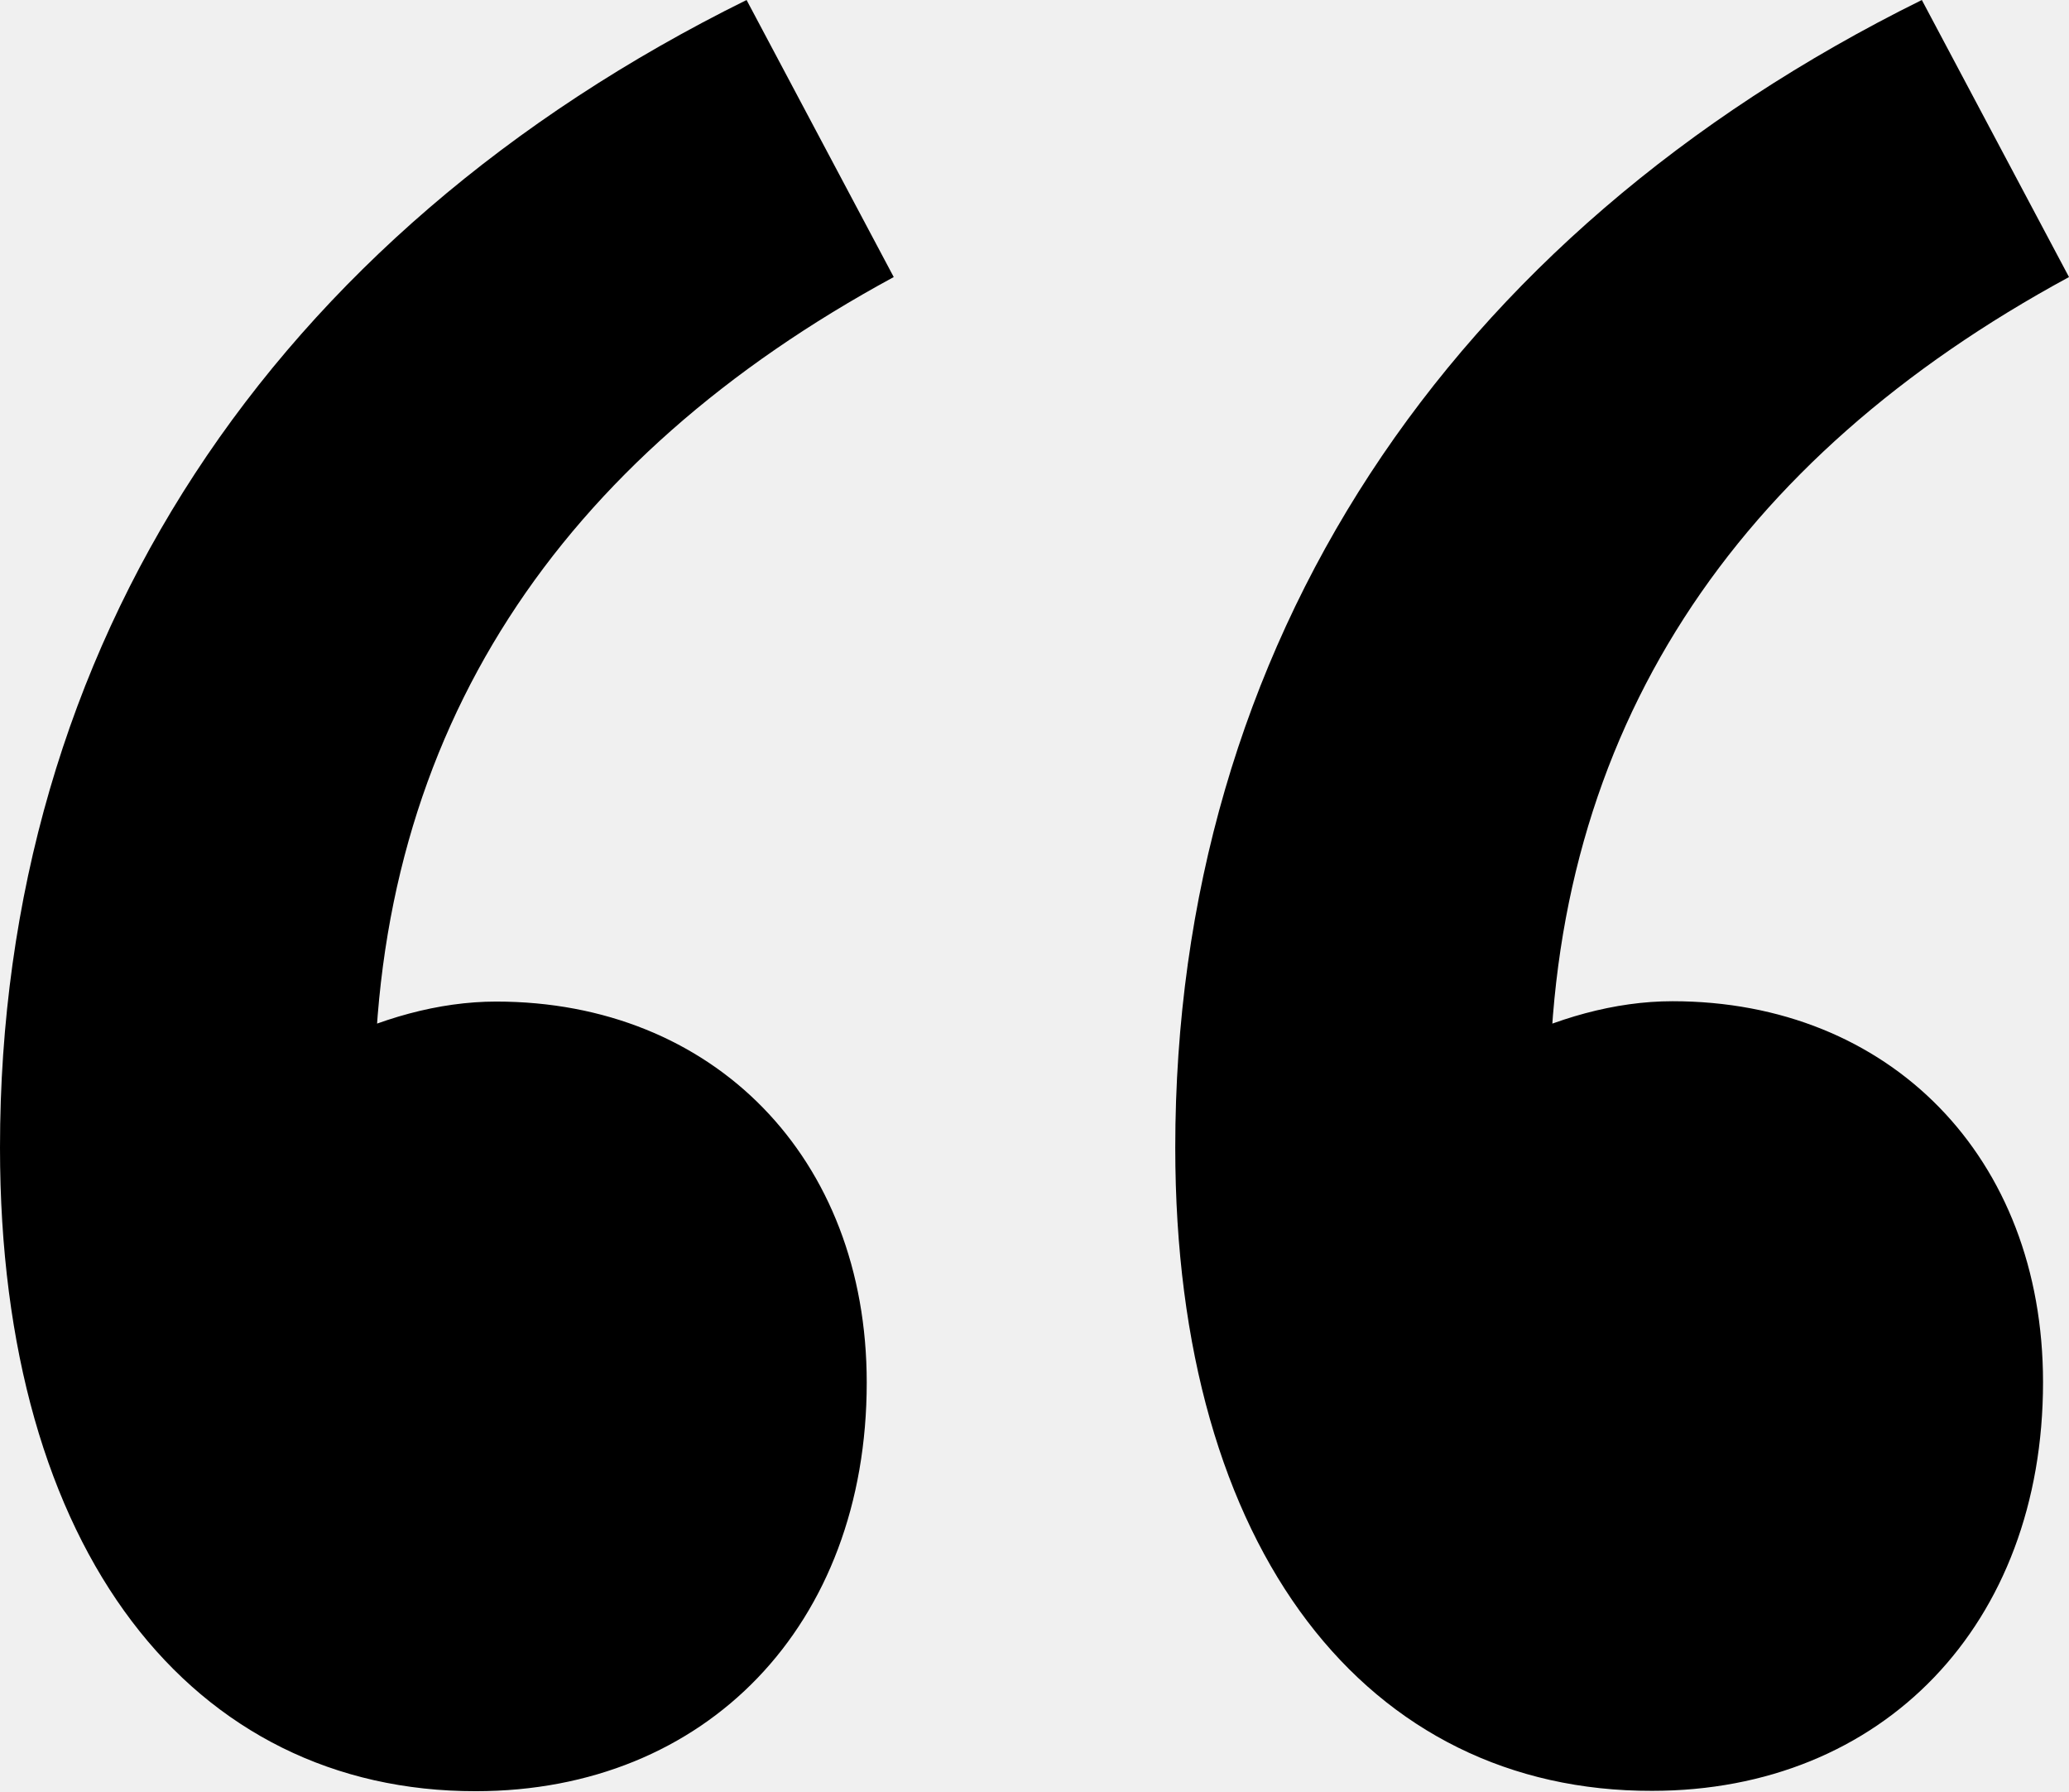
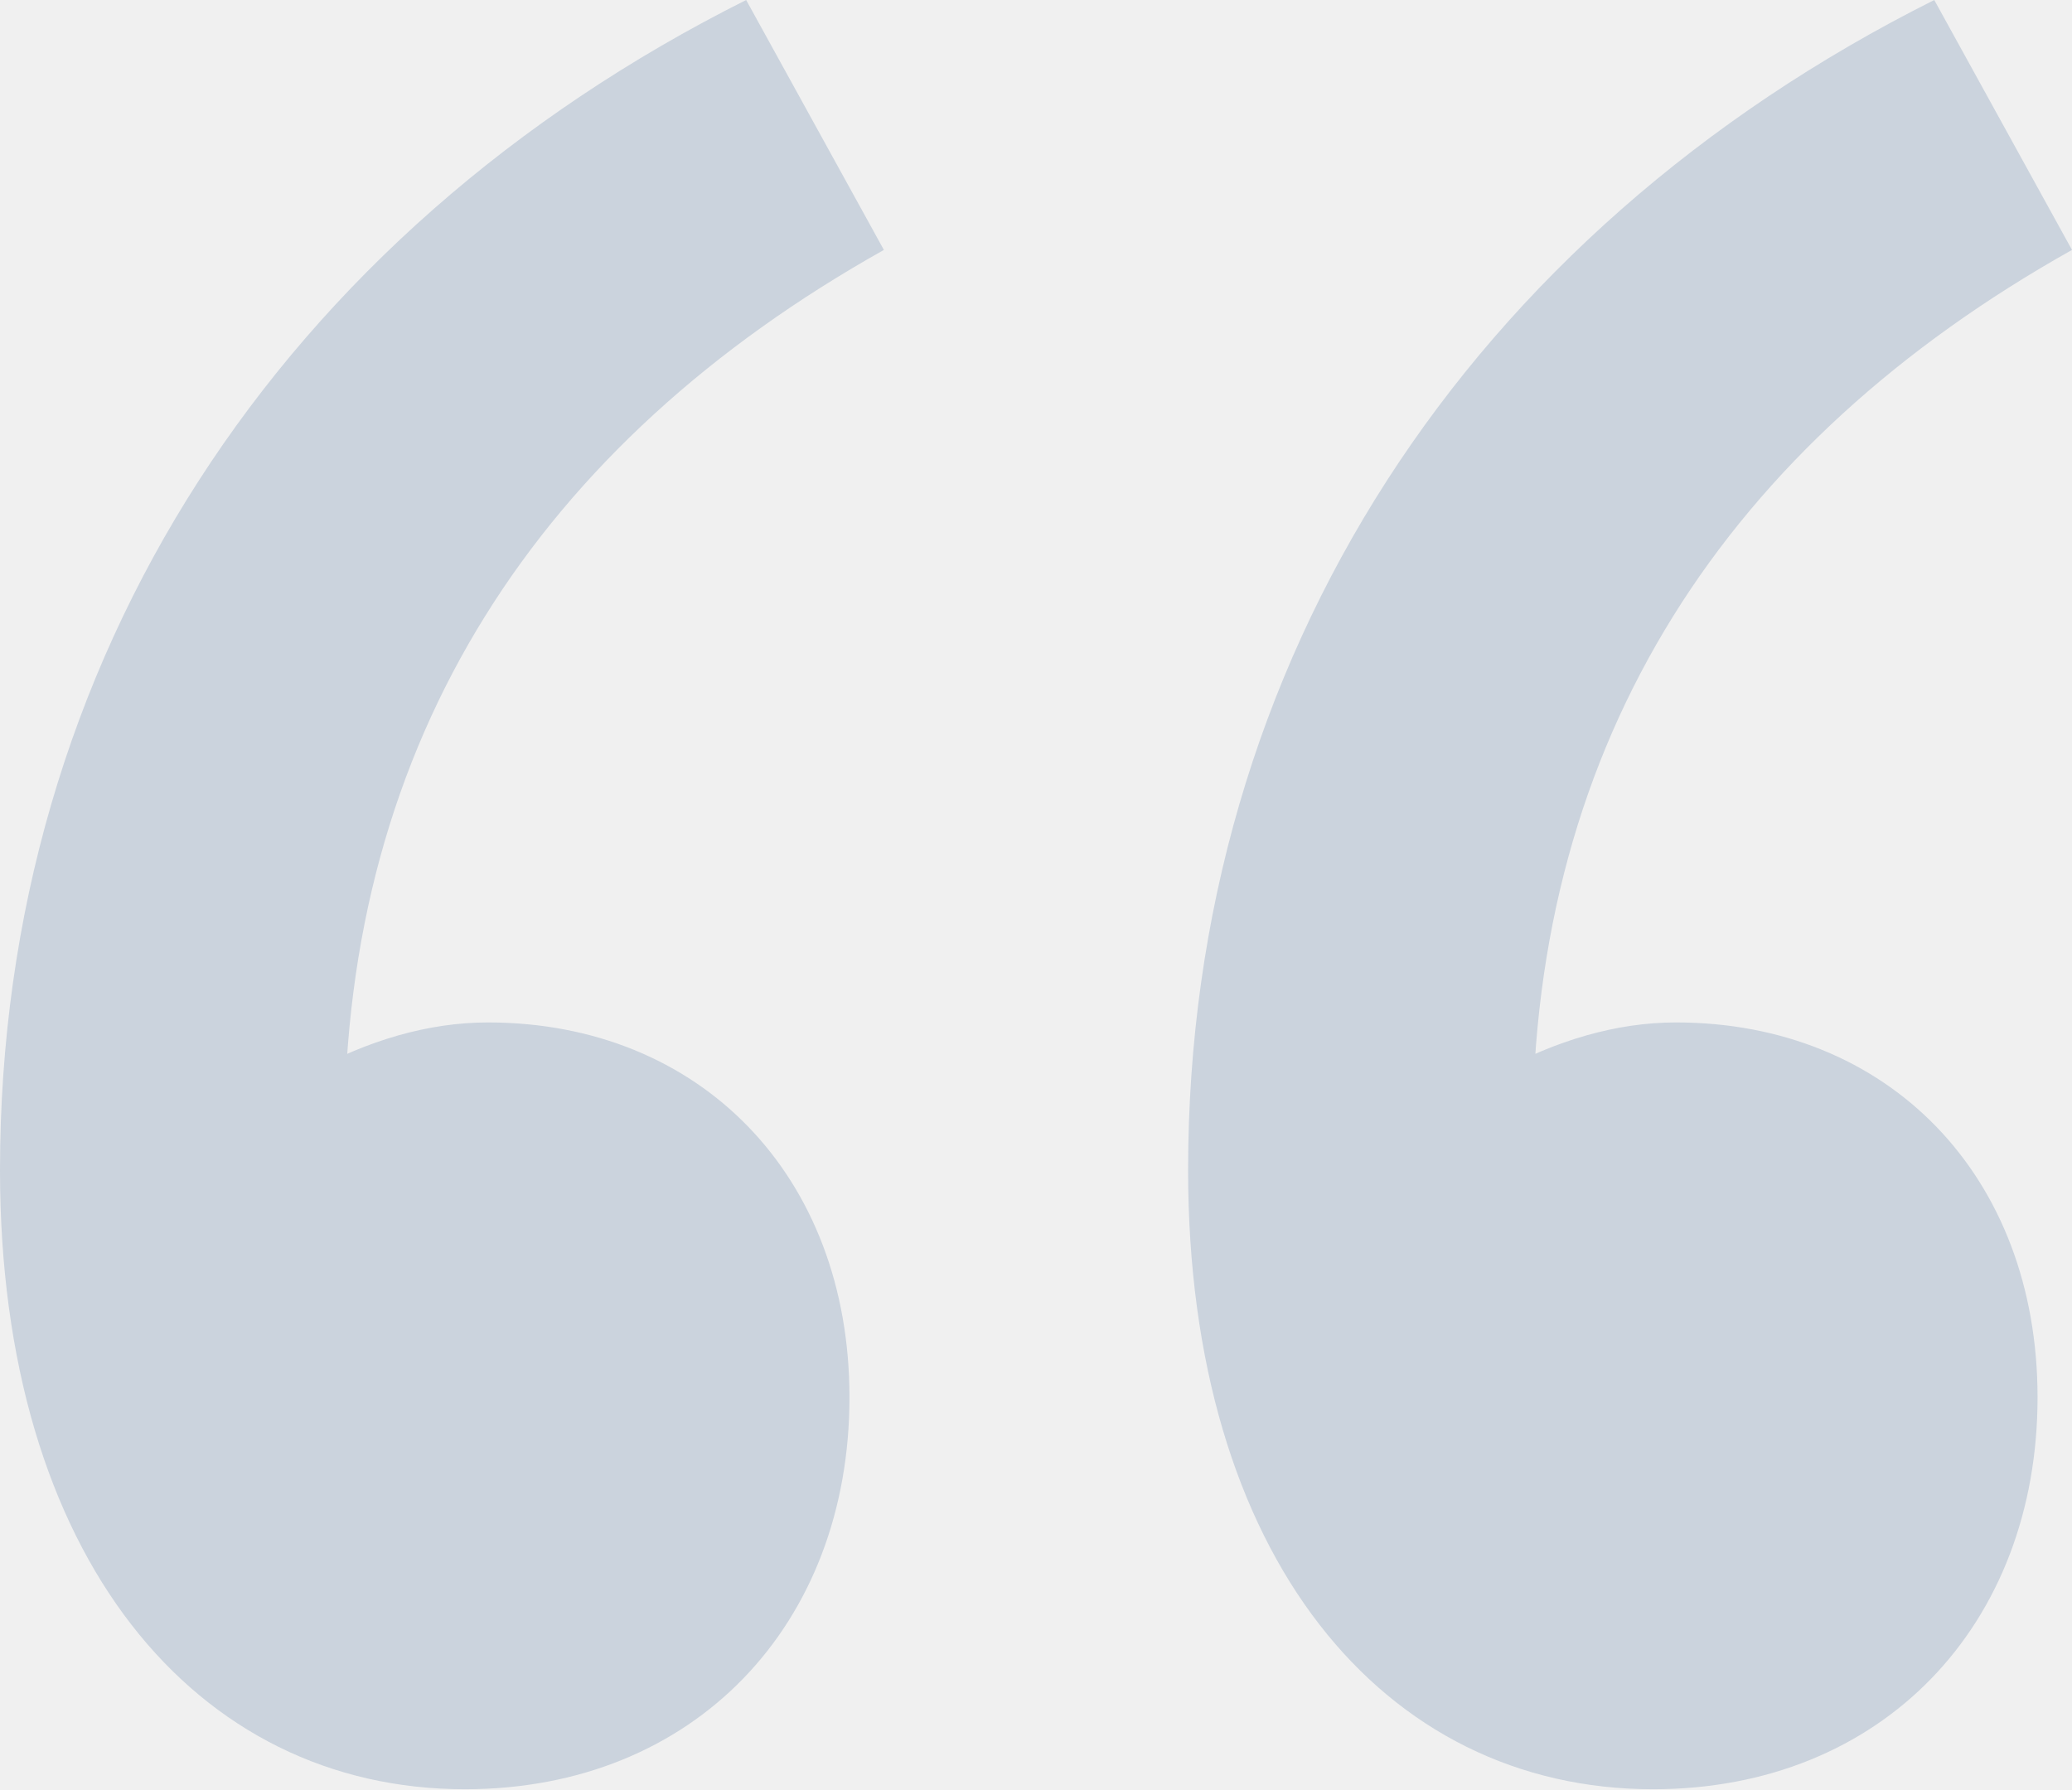
- <svg xmlns="http://www.w3.org/2000/svg" viewBox="0 0 59.75 51.73">
-   <g id="Capa_2" data-name="Capa 2">
-     <g id="Capa_1-2" data-name="Capa 1">
-       <path d="M0,33.14C0,18.64,7.82,6.79,21.56,0l4.25,8c-9.65,5.23-15,13.11-15,23.76L13,43.47l-8-10c2.47-2.59,6-4.55,9.33-4.55,6.27,0,10.7,4.5,10.7,11,0,7-4.63,11.8-11.29,11.8C5.57,51.73,0,44.82,0,33.14Zm33.94,0C33.94,18.64,41.76,6.79,55.5,0l4.25,8c-9.65,5.23-15,13.11-15,23.76l2.22,11.7-8-10c2.47-2.59,6-4.55,9.33-4.55,6.27,0,10.7,4.5,10.7,11,0,7-4.63,11.8-11.29,11.8C39.52,51.73,33.94,44.82,33.94,33.14Z" />
-     </g>
+ <svg xmlns="http://www.w3.org/2000/svg" width="88" height="76" viewBox="0 0 88 76" fill="none">
+   <g clip-path="url(#clip0_1567_1966)">
+     <path d="M0 49.702C0 27.987 11.945 9.892 31.69 0L37.54 10.616C22.914 18.819 14.626 31.365 14.626 48.254L18.77 65.143L6.825 50.667C10.482 46.565 15.601 43.429 20.72 43.429C29.74 43.429 36.078 49.943 36.078 59.352C36.078 69.003 29.496 76 19.745 76C8.288 76 0 66.108 0 49.702ZM50.46 49.702C50.46 27.987 62.404 9.892 82.15 0L88 10.616C73.374 18.819 65.086 31.365 65.086 48.254L69.23 65.143L57.285 50.667C60.942 46.565 66.061 43.429 71.18 43.429C80.2 43.429 86.537 49.943 86.537 59.352C86.537 69.003 79.956 76 70.205 76C58.748 76 50.46 66.108 50.46 49.702Z" fill="#CBD3DD" />
  </g>
+   <defs>
+     <clipPath id="clip0_1567_1966">
+       <rect width="88" height="76" fill="white" />
+     </clipPath>
+   </defs>
</svg>
